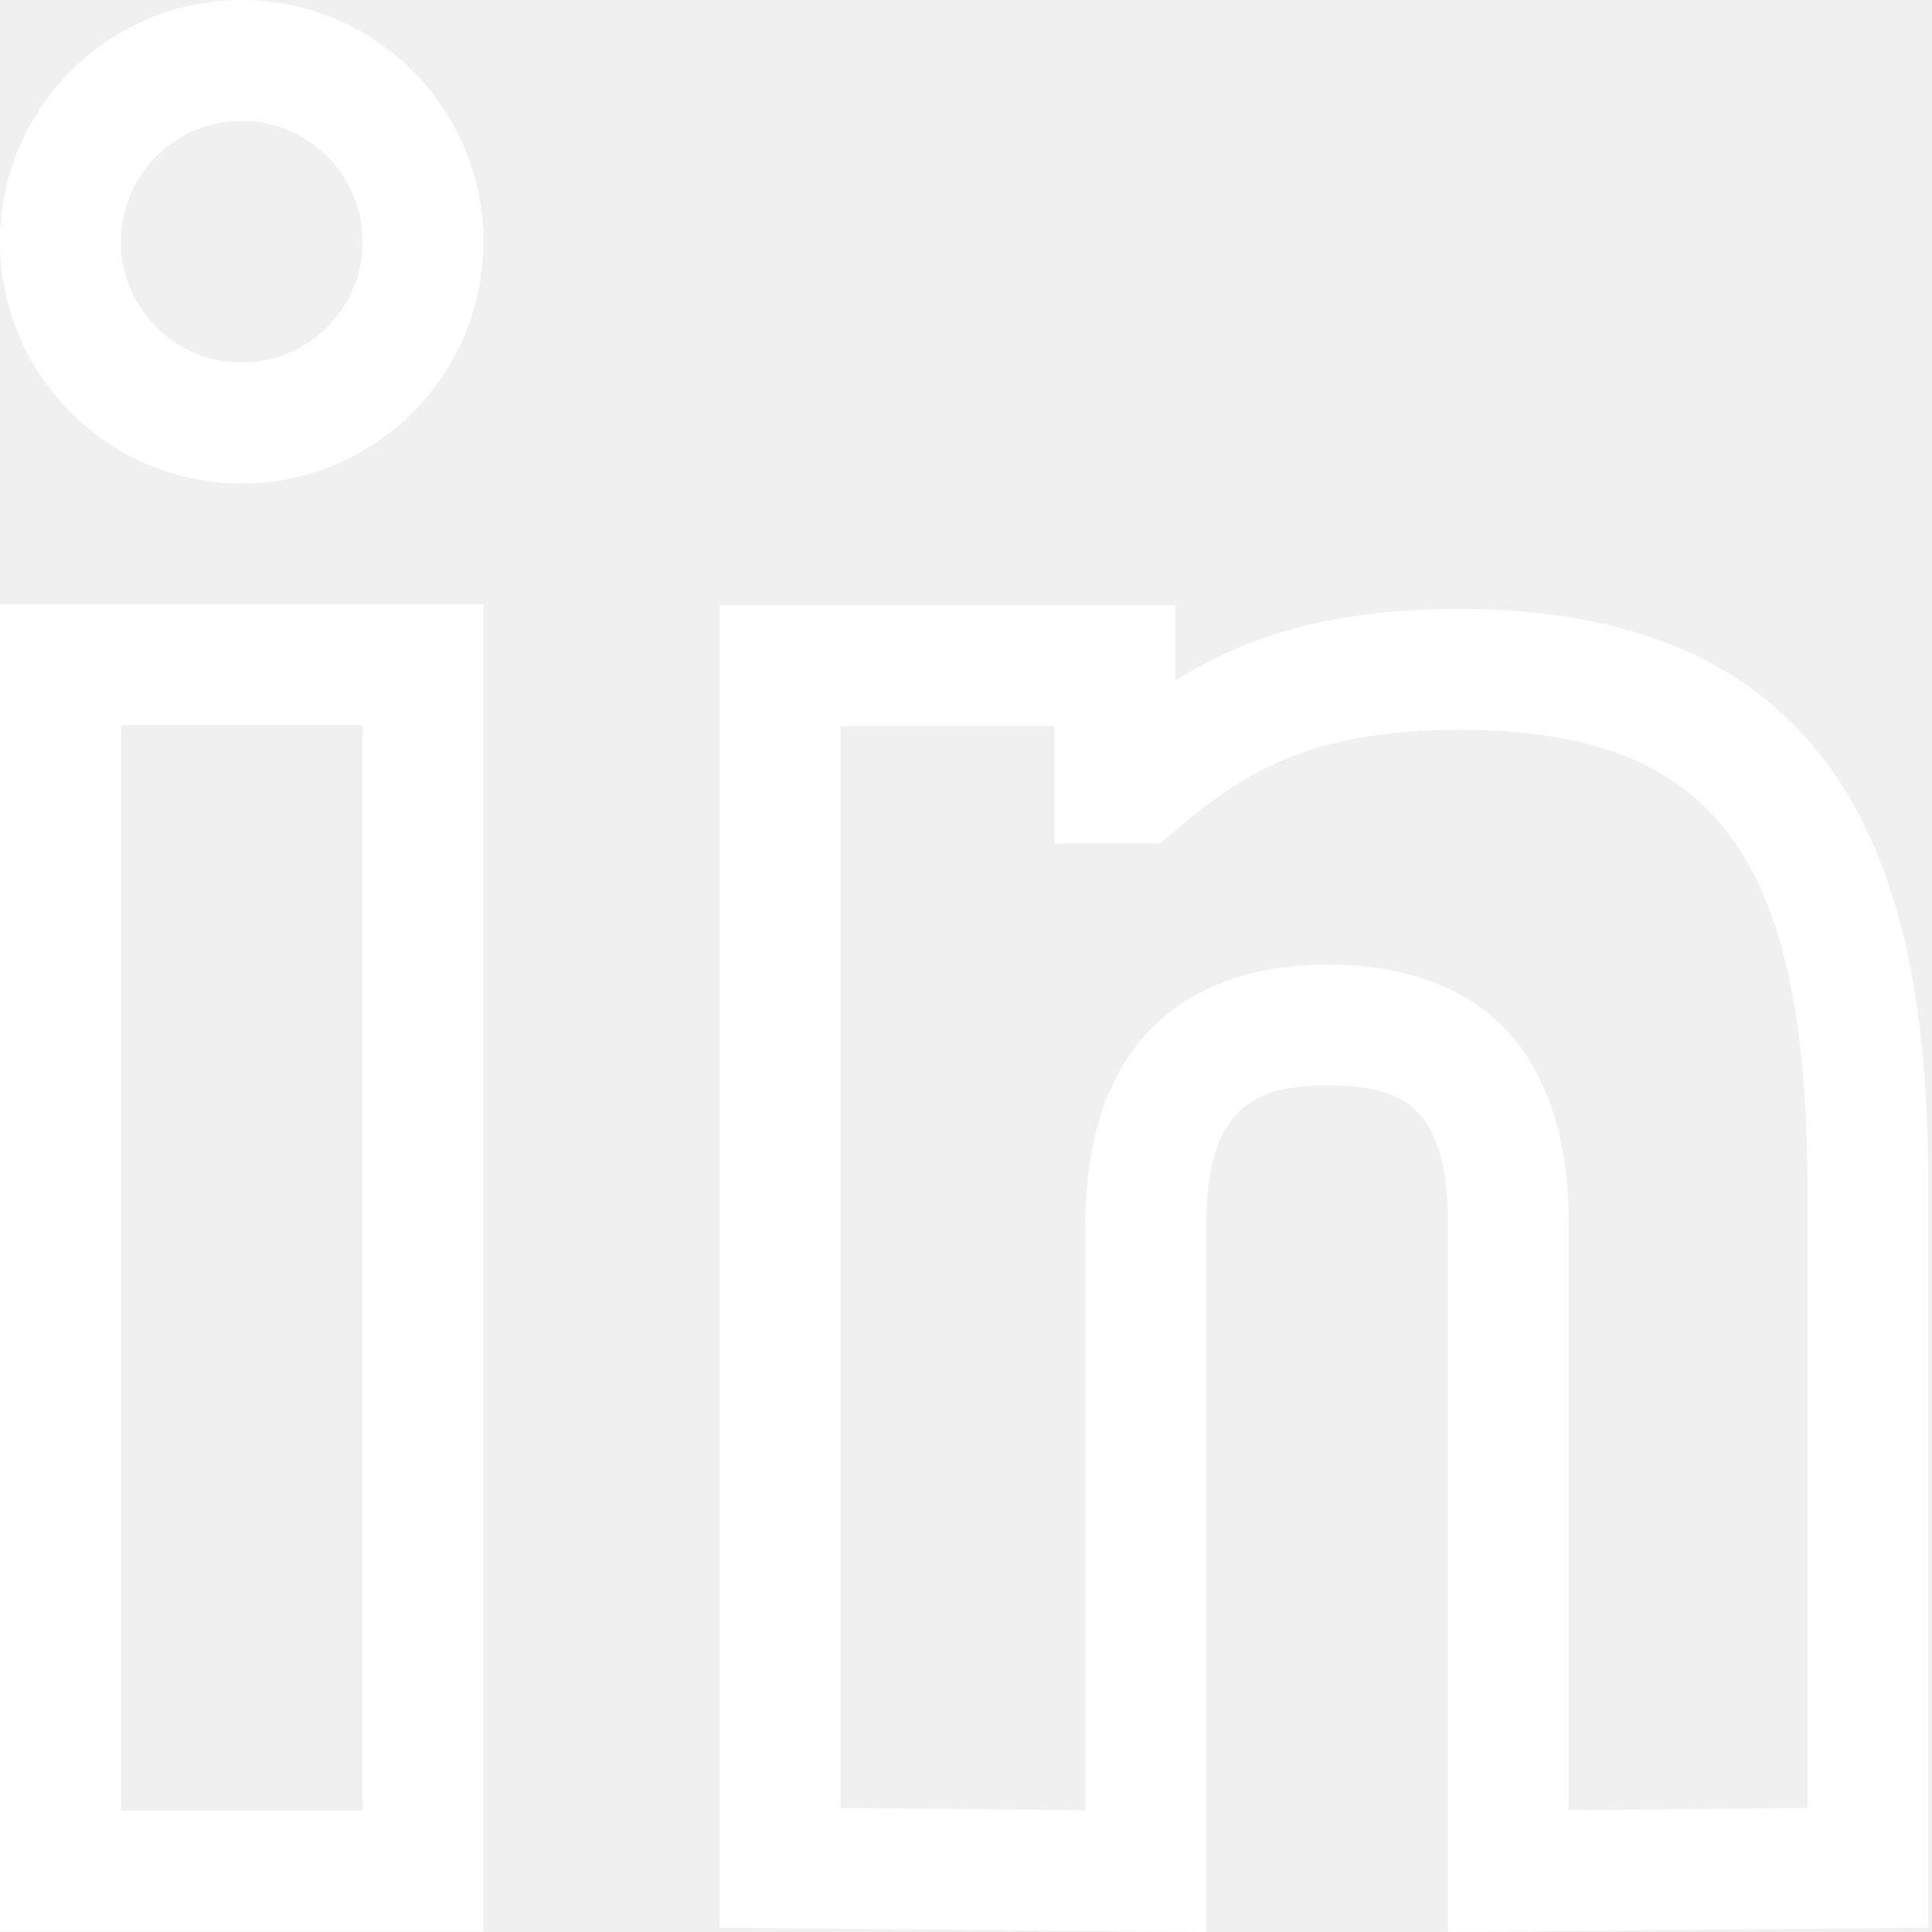
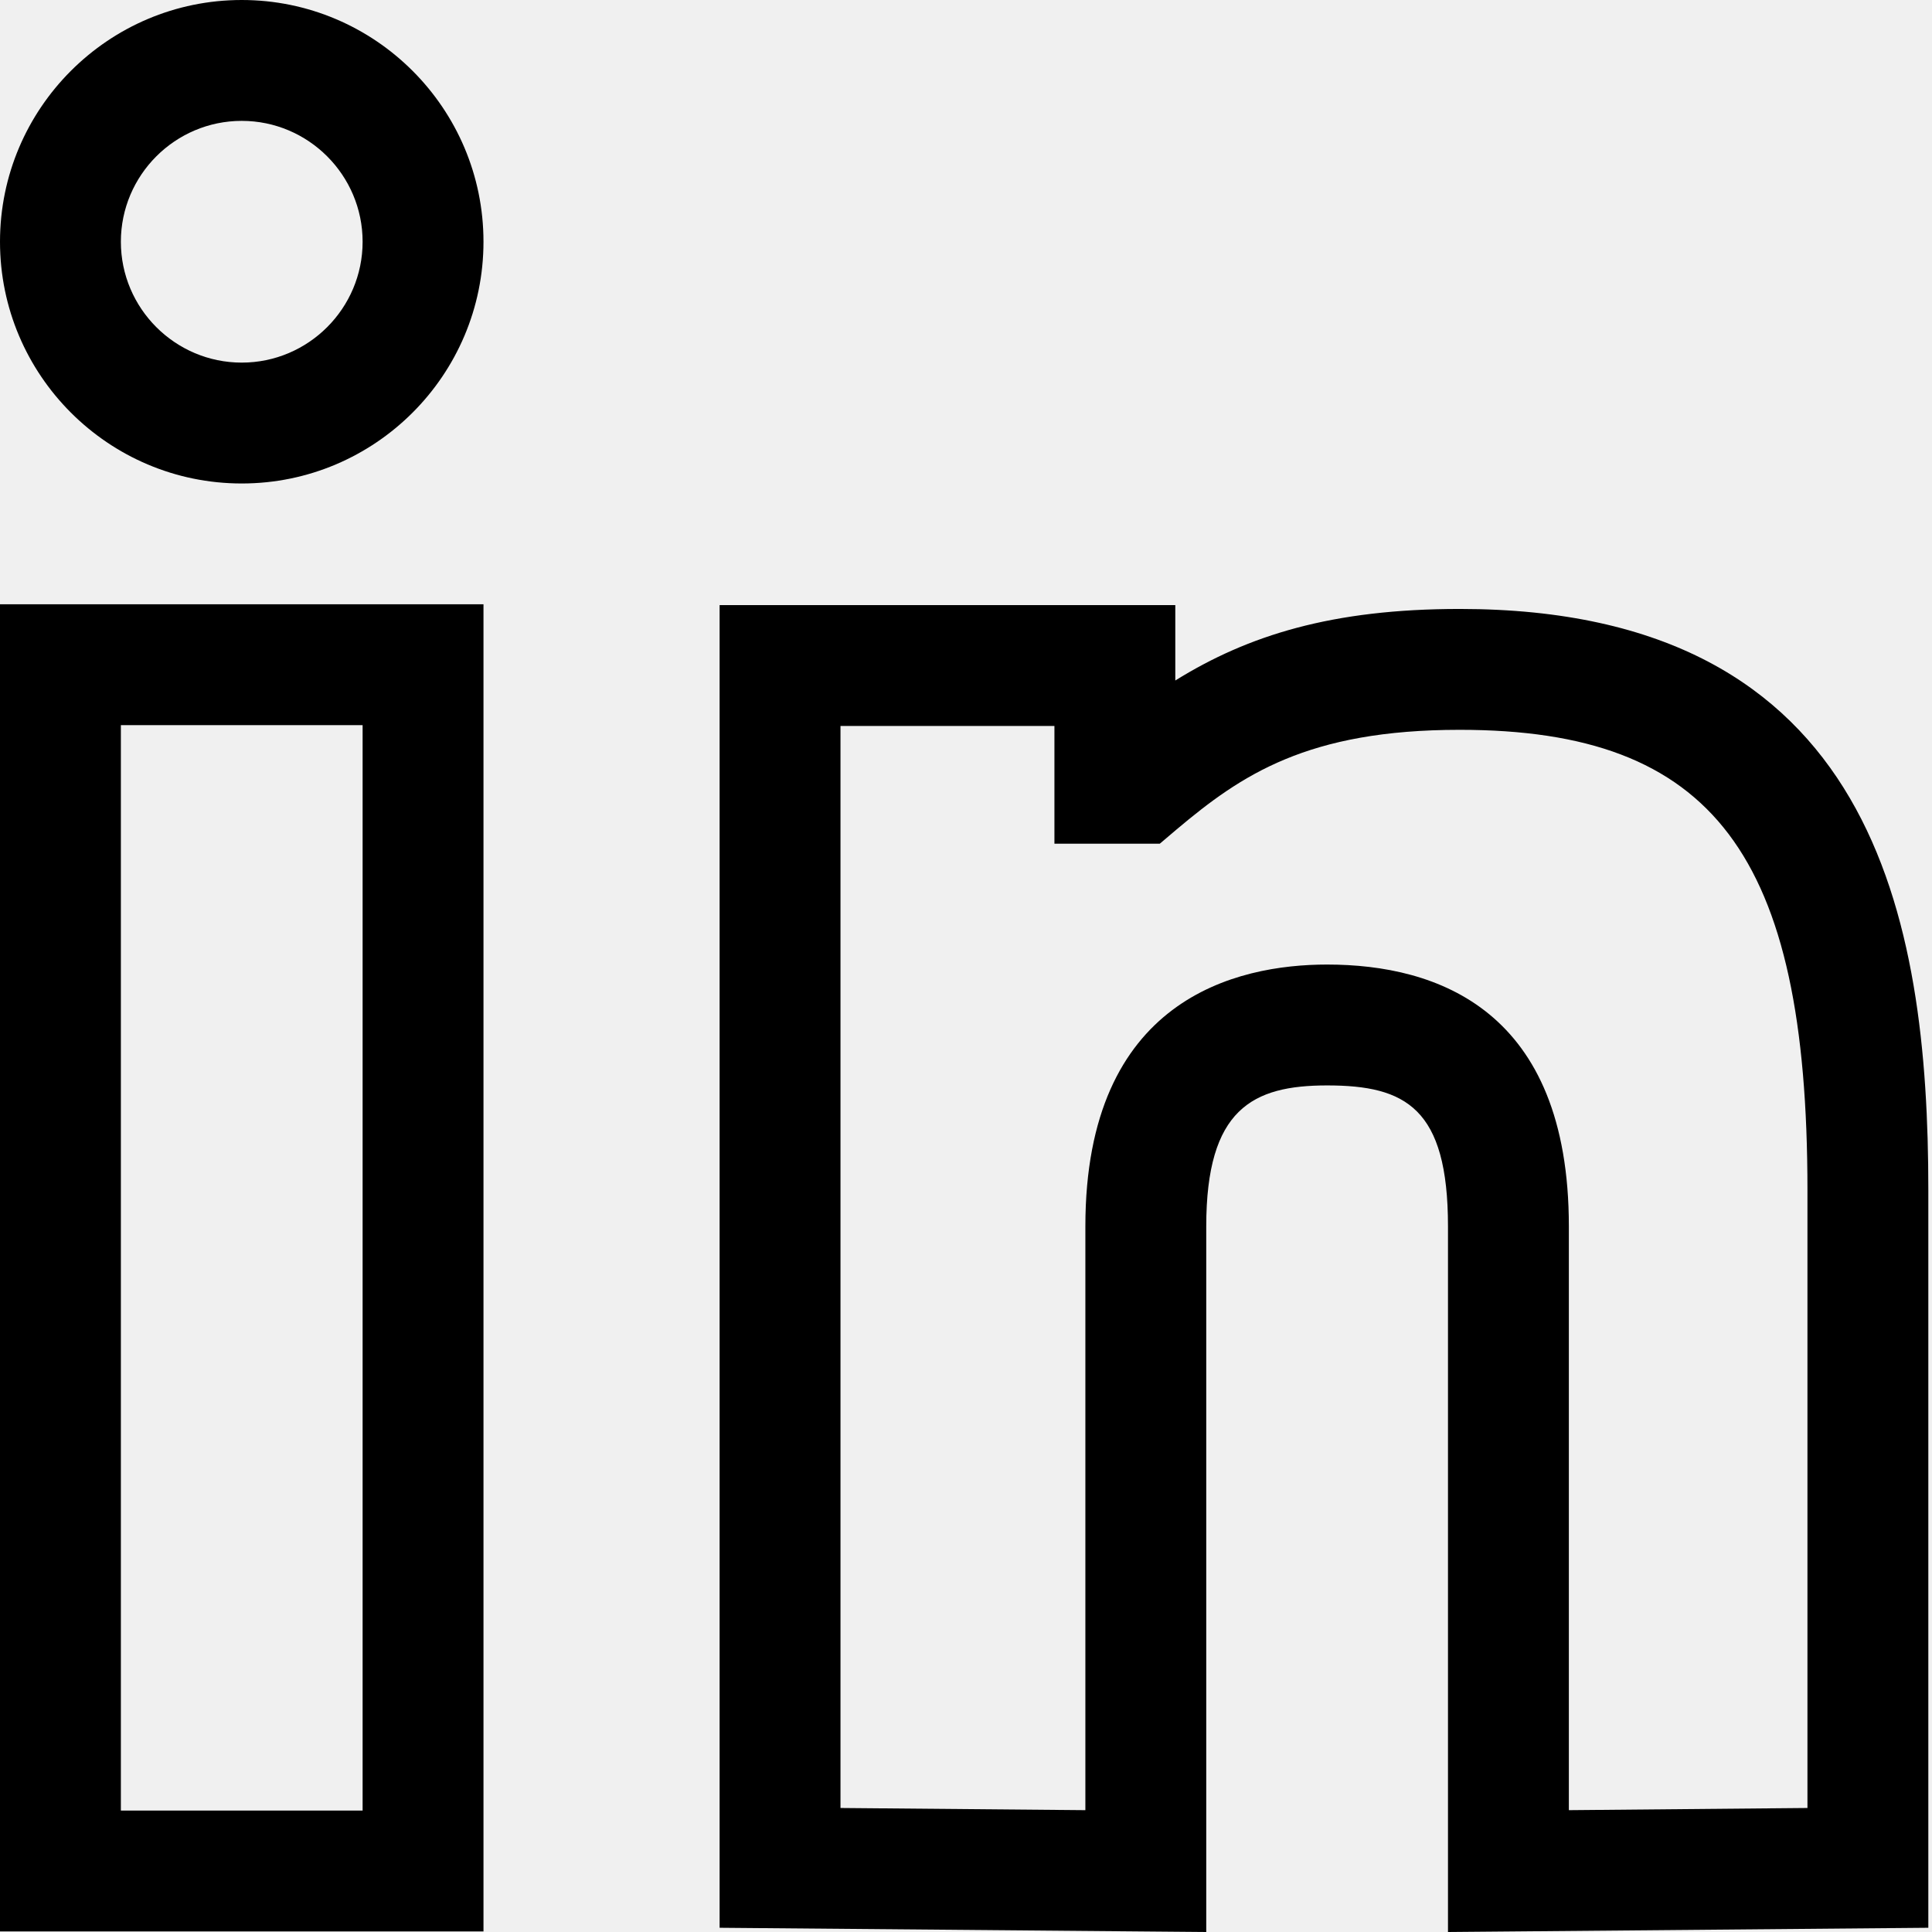
- <svg xmlns="http://www.w3.org/2000/svg" fill="#FFF" width="24px" height="24" viewBox="0 0 1920 1920">
+ <svg xmlns="http://www.w3.org/2000/svg" fill="currentColor" width="24px" height="24" viewBox="0 0 1920 1920">
  <path d="M1168 601.321v74.955c72.312-44.925 155.796-71.11 282.643-71.11 412.852 0 465.705 308.588 465.705 577.417v733.213L1438.991 1920v-701.261c0-117.718-42.162-140.06-120.12-140.06-74.114 0-120.12 23.423-120.12 140.06V1920l-483.604-4.204V601.32H1168Zm-687.52-.792v1318.918H0V600.53h480.48Zm-120.12 120.12H120.12v1078.678h240.24V720.65Zm687.52.792H835.267v1075.316l243.364 2.162v-580.18c0-226.427 150.51-260.18 240.24-260.18 109.55 0 240.24 45.165 240.24 260.18v580.18l237.117-2.162v-614.174c0-333.334-93.573-457.298-345.585-457.298-151.472 0-217.057 44.925-281.322 98.98l-16.696 14.173H1047.88V721.441ZM240.24 0c132.493 0 240.24 107.748 240.24 240.24 0 132.493-107.747 240.24-240.24 240.24C107.748 480.48 0 372.733 0 240.24 0 107.748 107.748 0 240.24 0Zm0 120.12c-66.186 0-120.12 53.934-120.12 120.12s53.934 120.12 120.12 120.12 120.12-53.934 120.12-120.12-53.934-120.12-120.12-120.12Z" fill-rule="evenodd" />
</svg>
